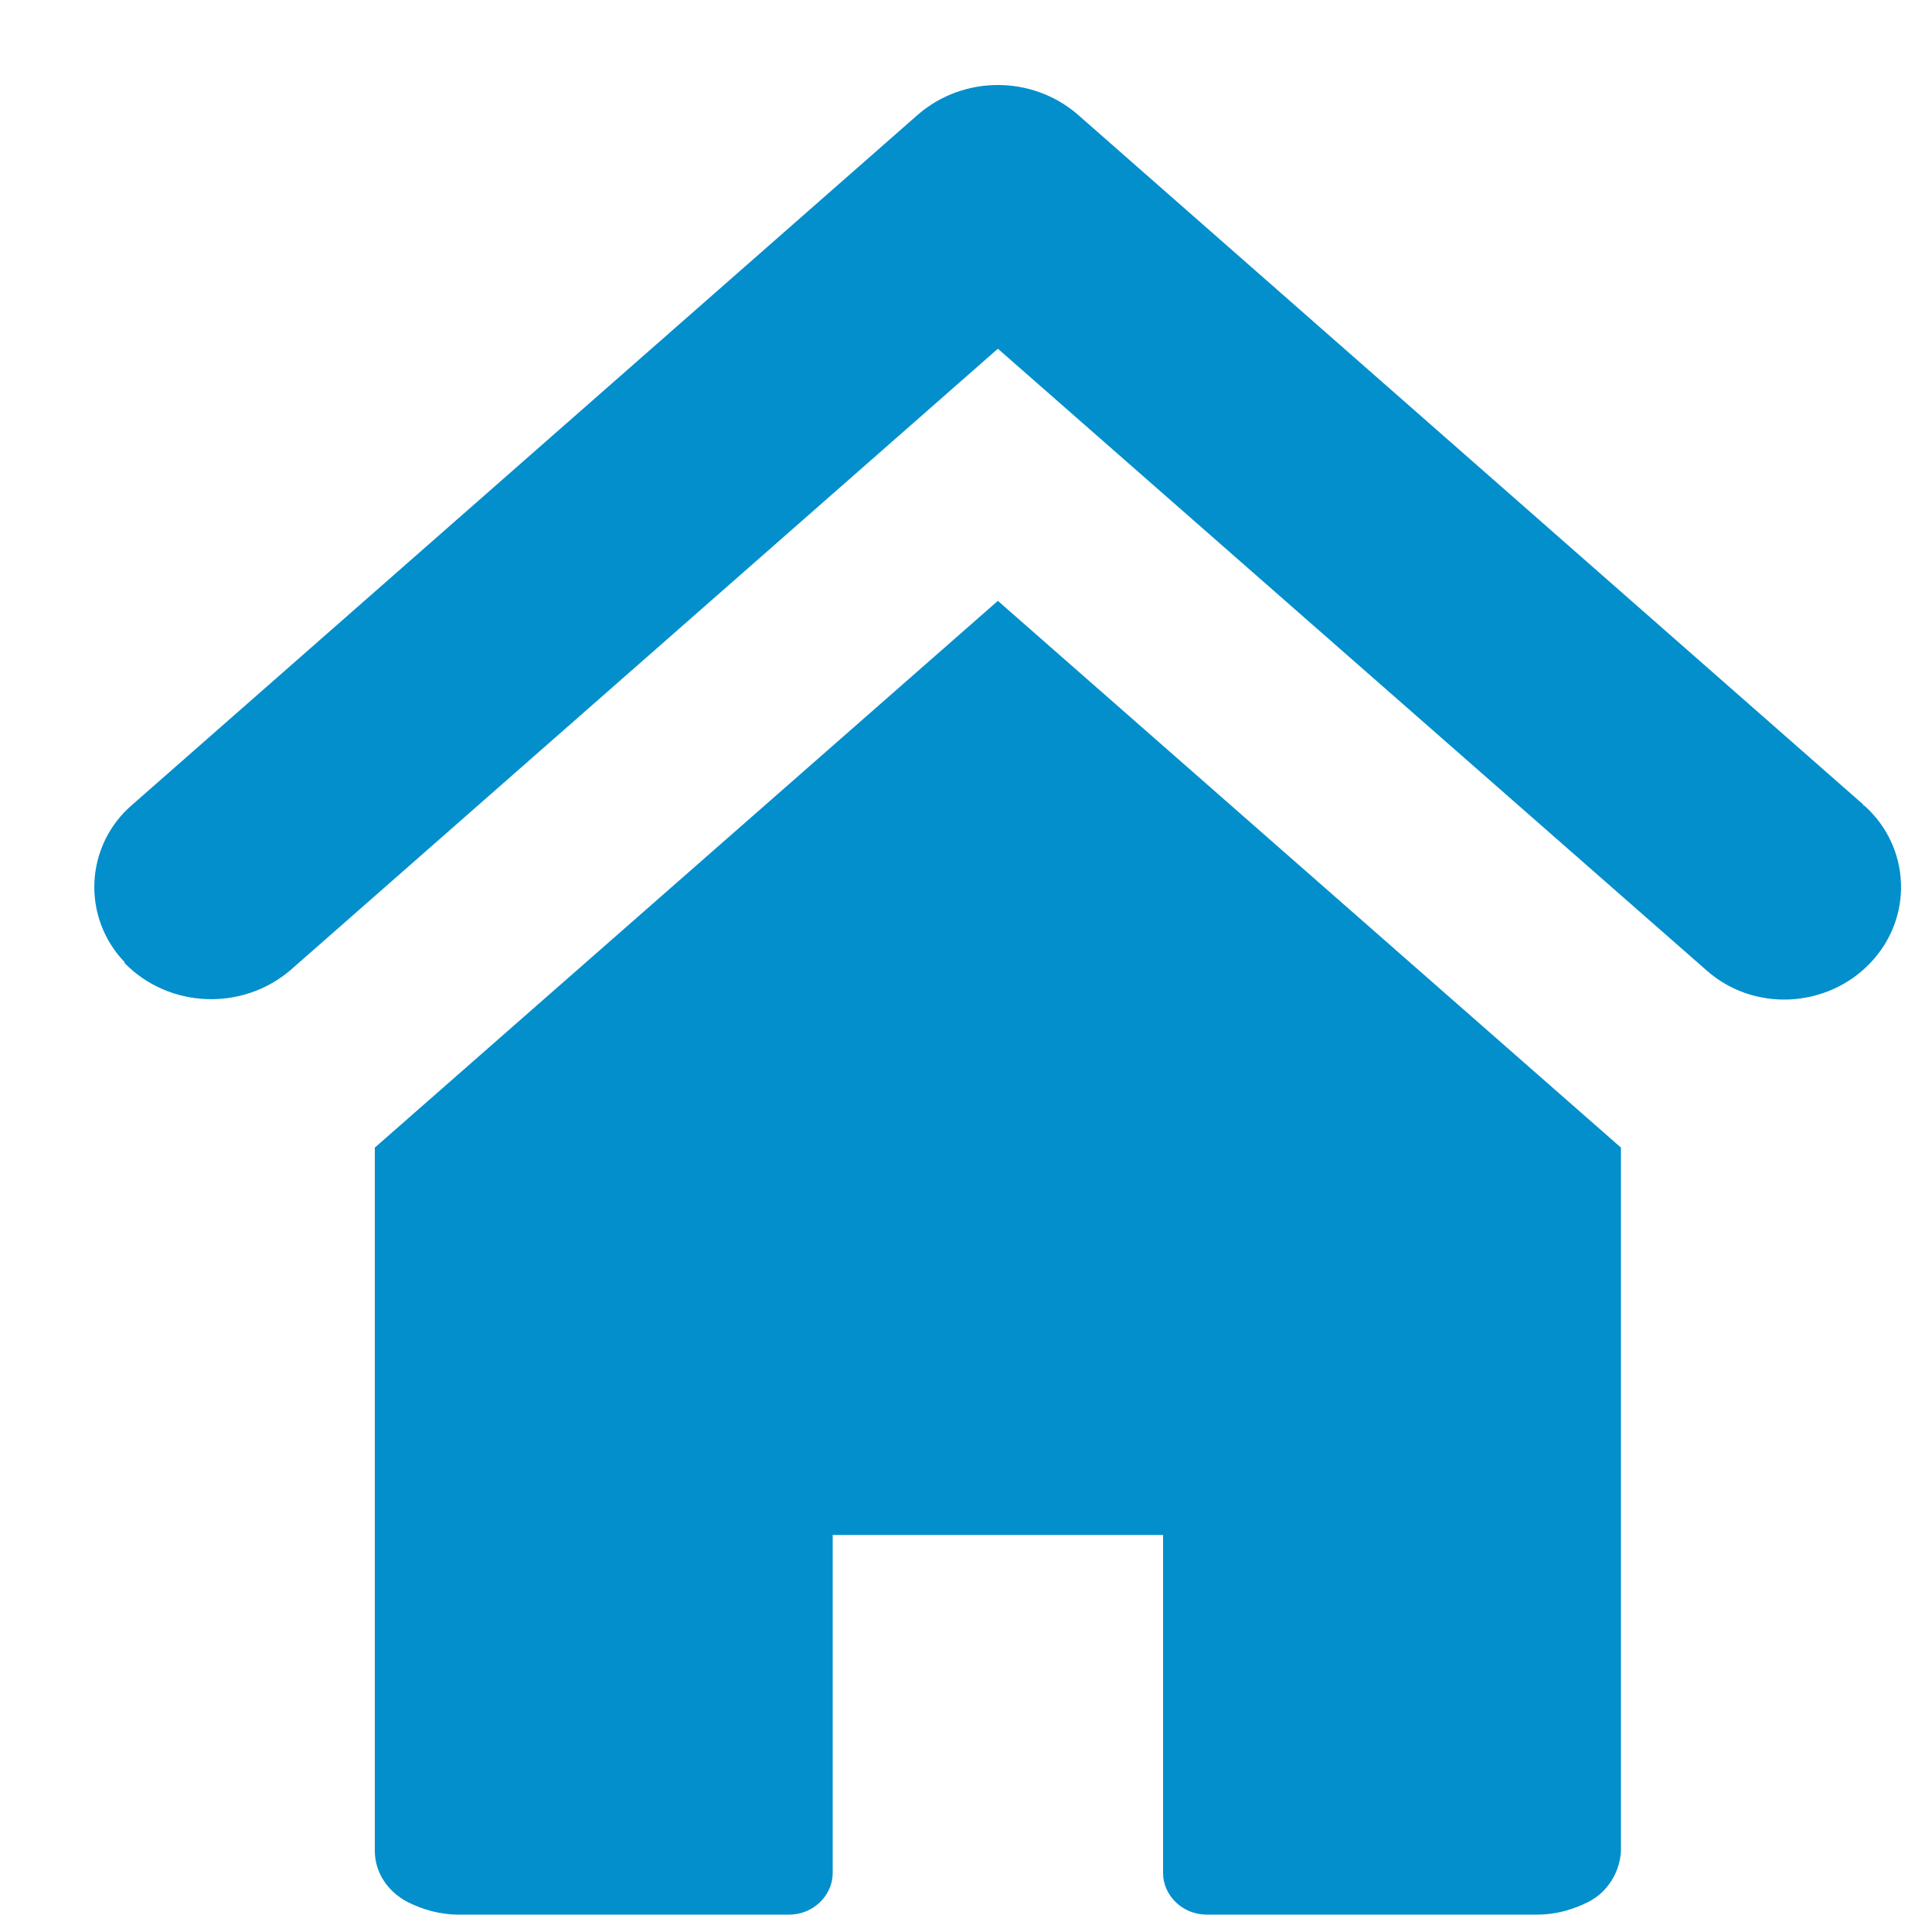
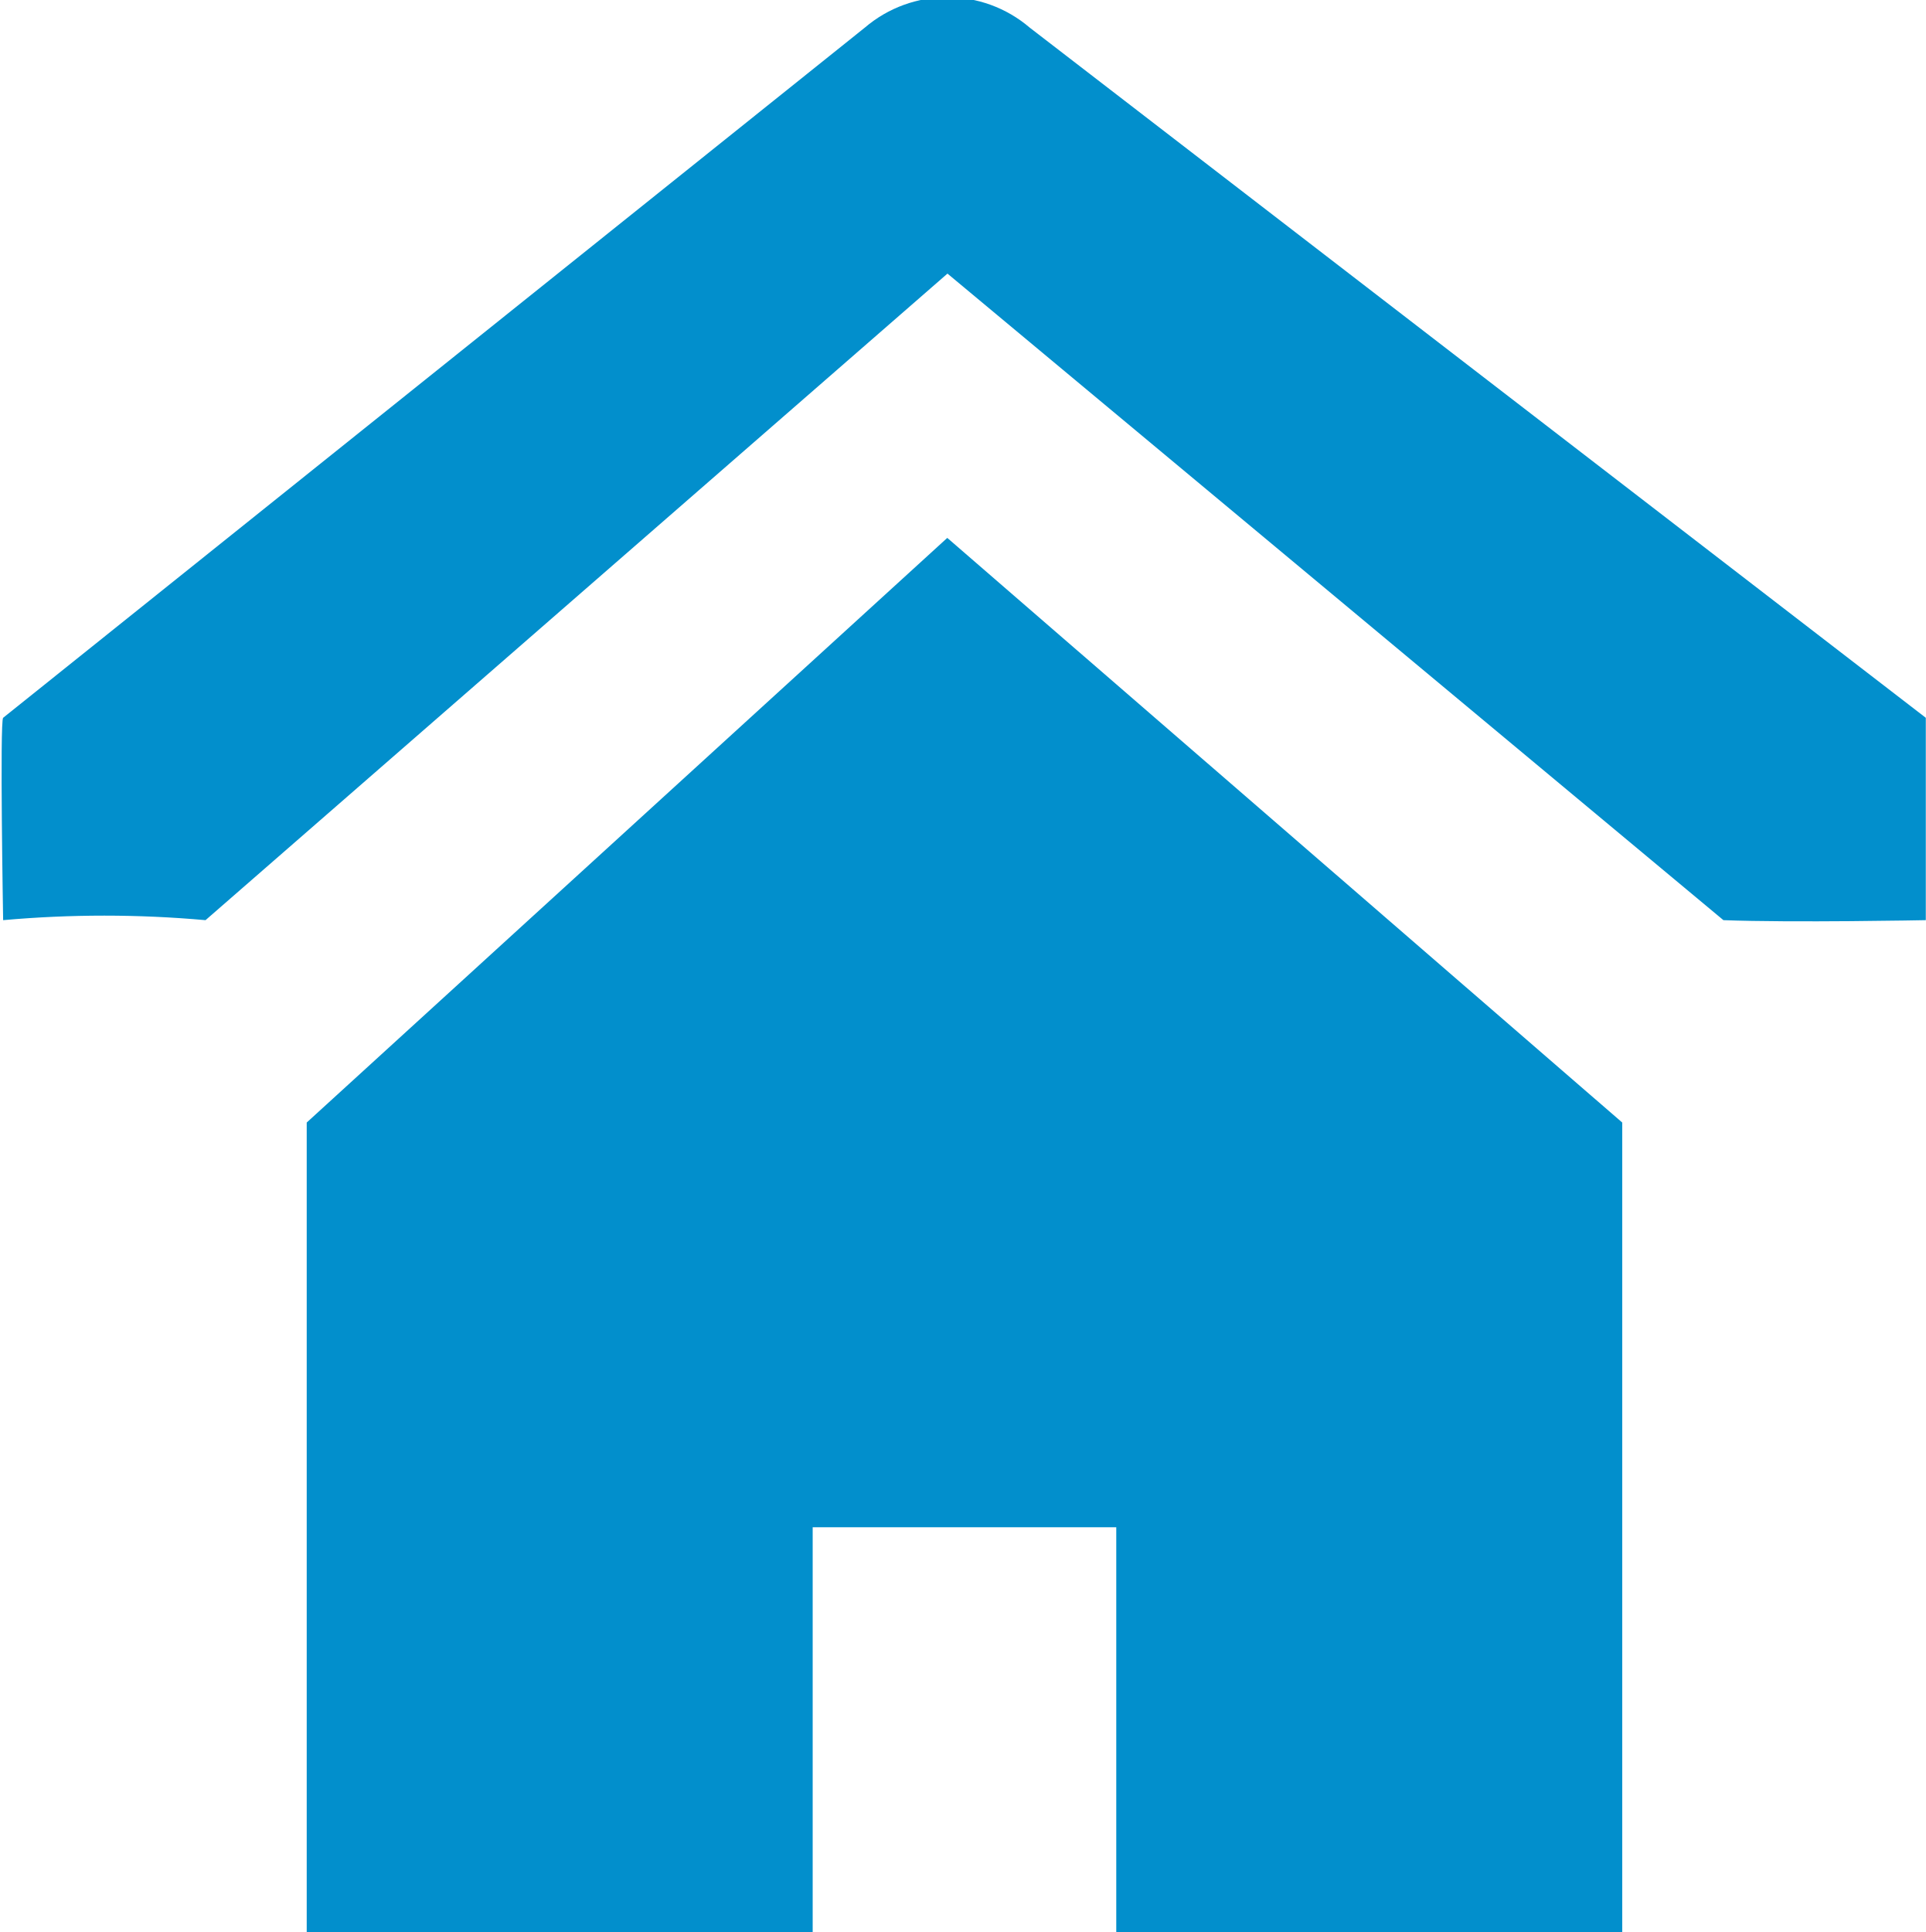
- <svg xmlns="http://www.w3.org/2000/svg" width="20" height="20" viewBox="0 0 20 20">
-   <path fill="#028fcc" d="M19.29 8.33l-8.14-7.15c-.47-.4-1.17-.4-1.64 0L1.37 8.33a1.12 1.12 0 0 0-.08 1.63v.01c.46.47 1.22.5 1.72.07l7.32-6.43 7.33 6.43c.49.44 1.25.4 1.7-.07.45-.47.42-1.2-.06-1.63h-.01zM3.88 11.88v7.28c0 .22.13.42.34.53.16.08.34.13.52.13h3.43c.25 0 .45-.2.45-.43v-3.5h3.42v3.5c0 .23.2.43.45.43h3.43c.18 0 .36-.05.52-.13.2-.1.33-.31.34-.53v-7.28l-6.45-5.66z" />
+ <svg xmlns="http://www.w3.org/2000/svg" width="19.031" height="19.094" viewBox="0 0 19.031 19.094">
+   <defs>
+     <style>
+       .cls-1 {
+         fill: #028fcc;
+         fill-rule: evenodd;
+       }
+     </style>
+   </defs>
+   <path id="icon" class="cls-1" d="M391.146,133.18a1.255,1.255,0,0,0-1.632,0L381,140c-0.034.03,0,2,0,2a11.2,11.2,0,0,1,2,0l7.332-6.39L398,142c0.68,0.026,2,0,2,0v-2ZM384,144v8h5v-4h3v4h5v-8l-6.67-5.778Z" transform="translate(-380.969 -132.906)" />
</svg>
